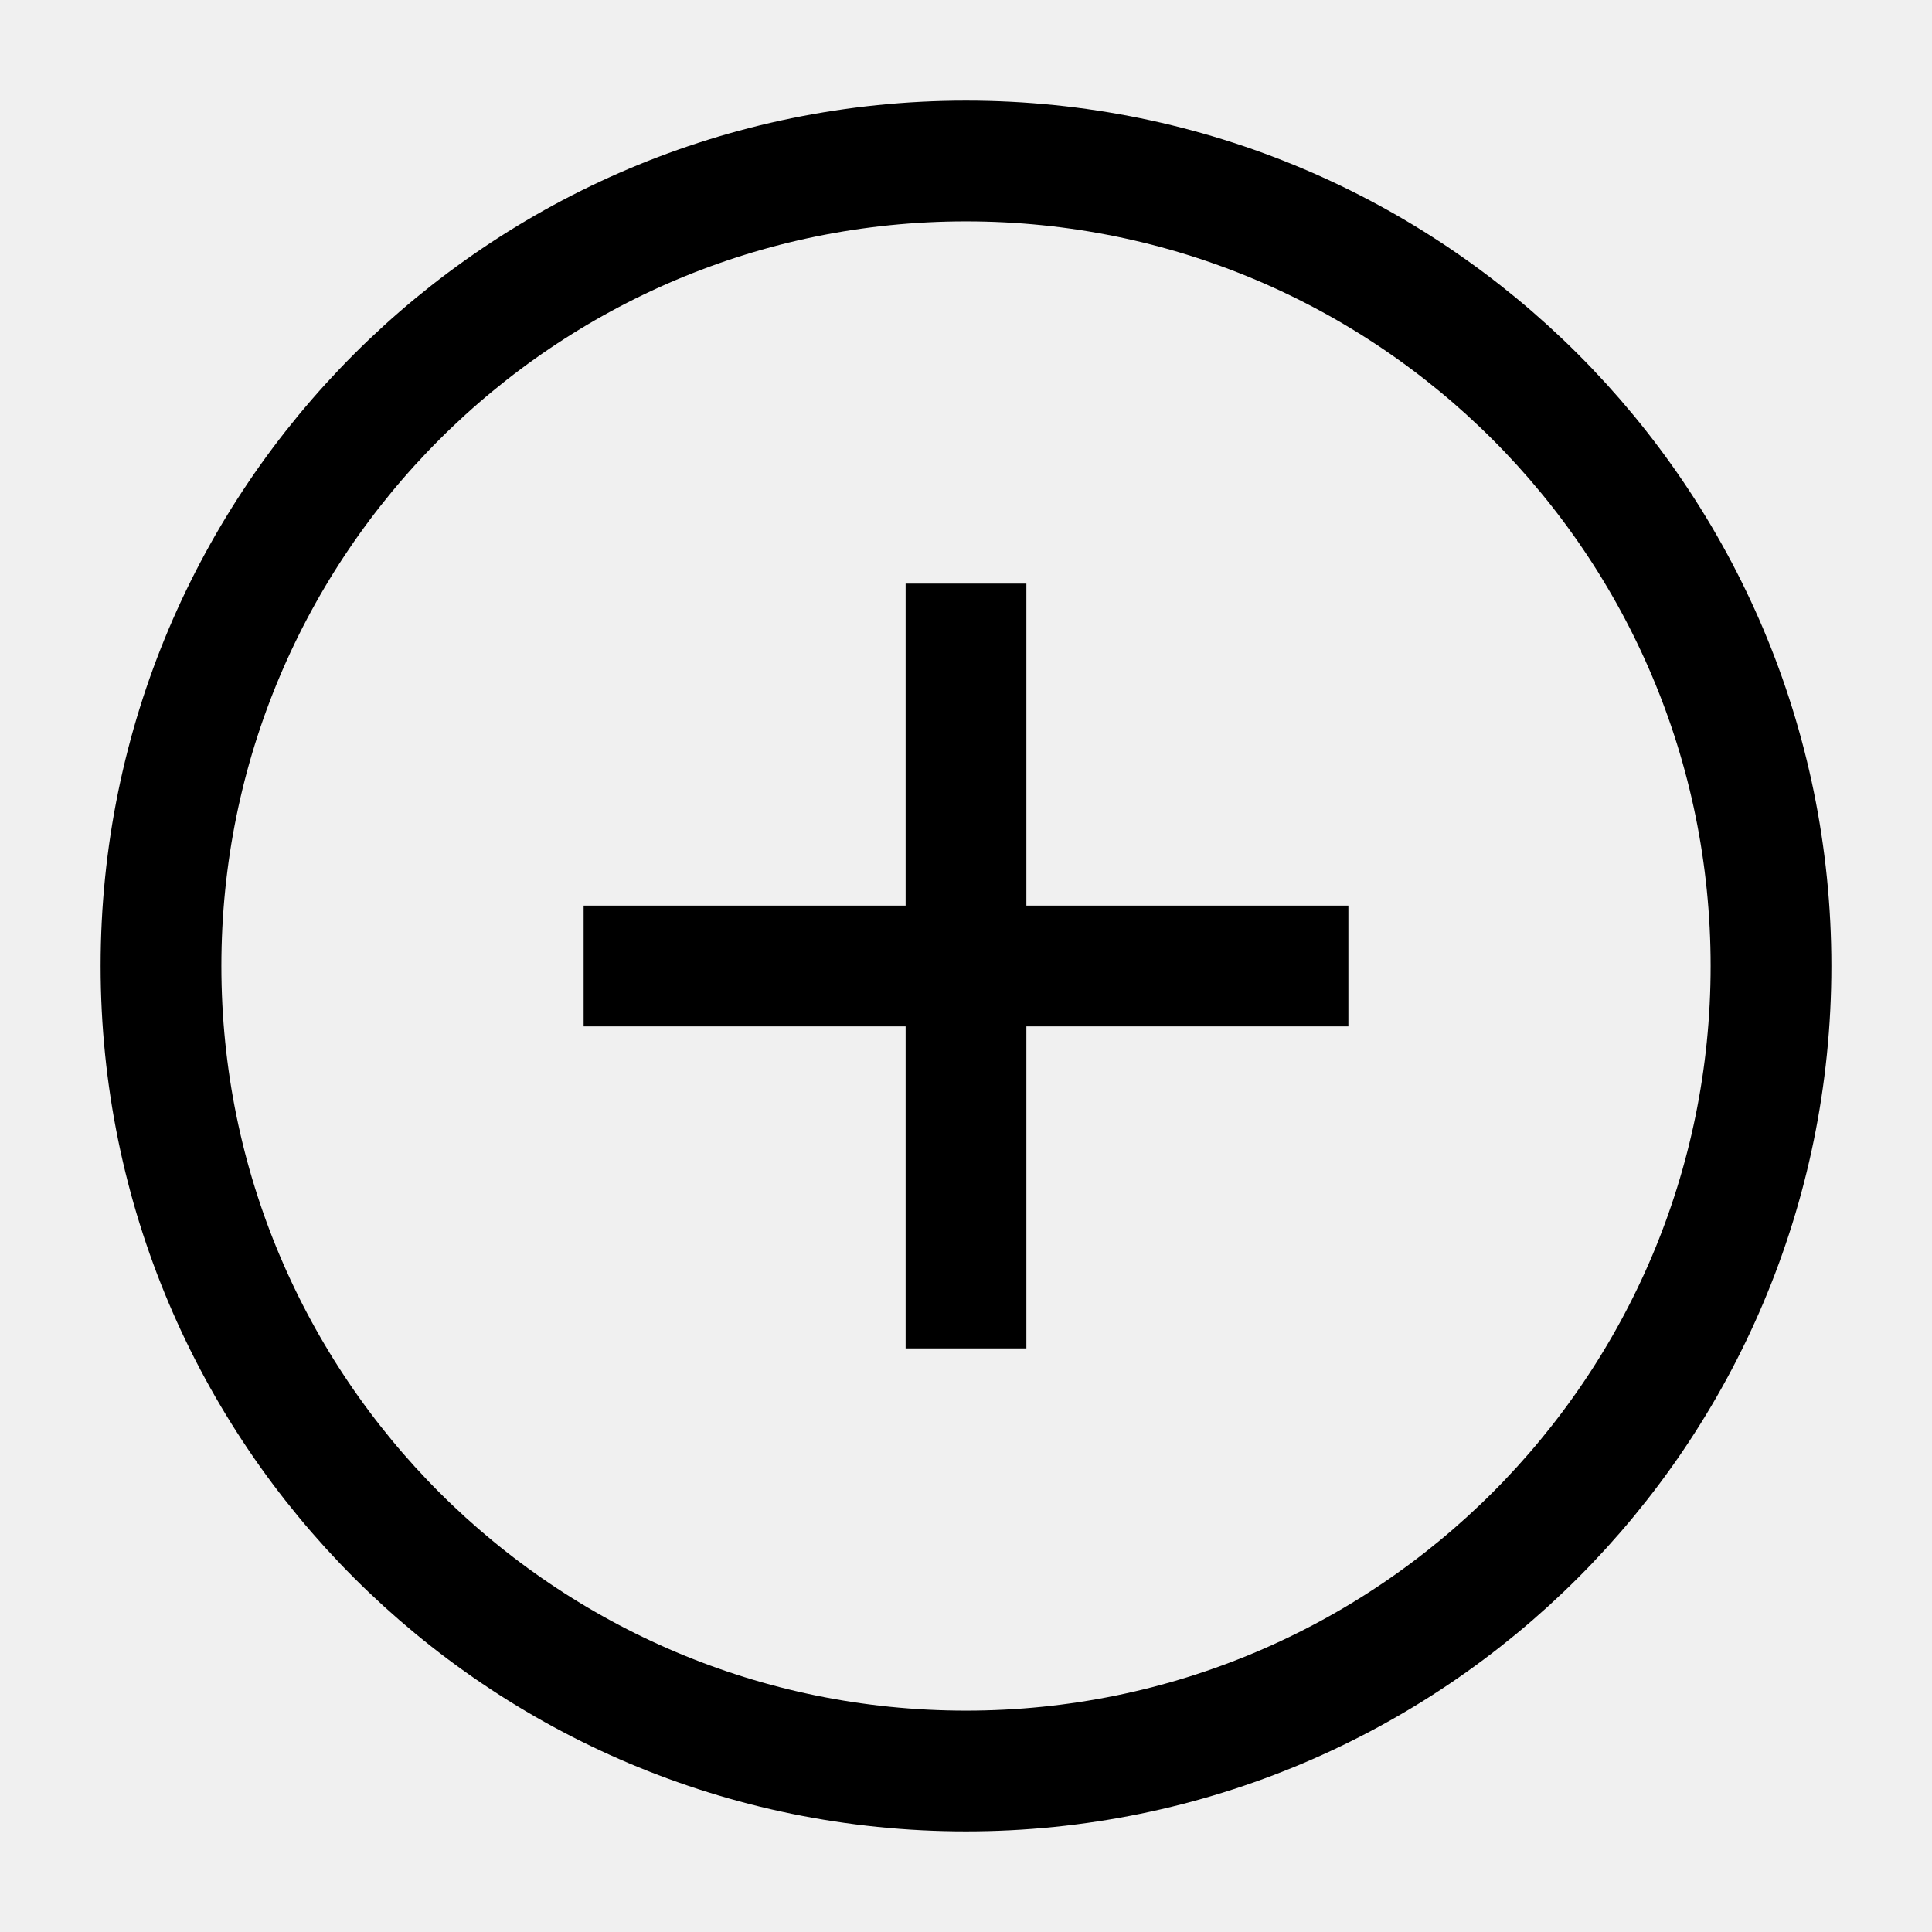
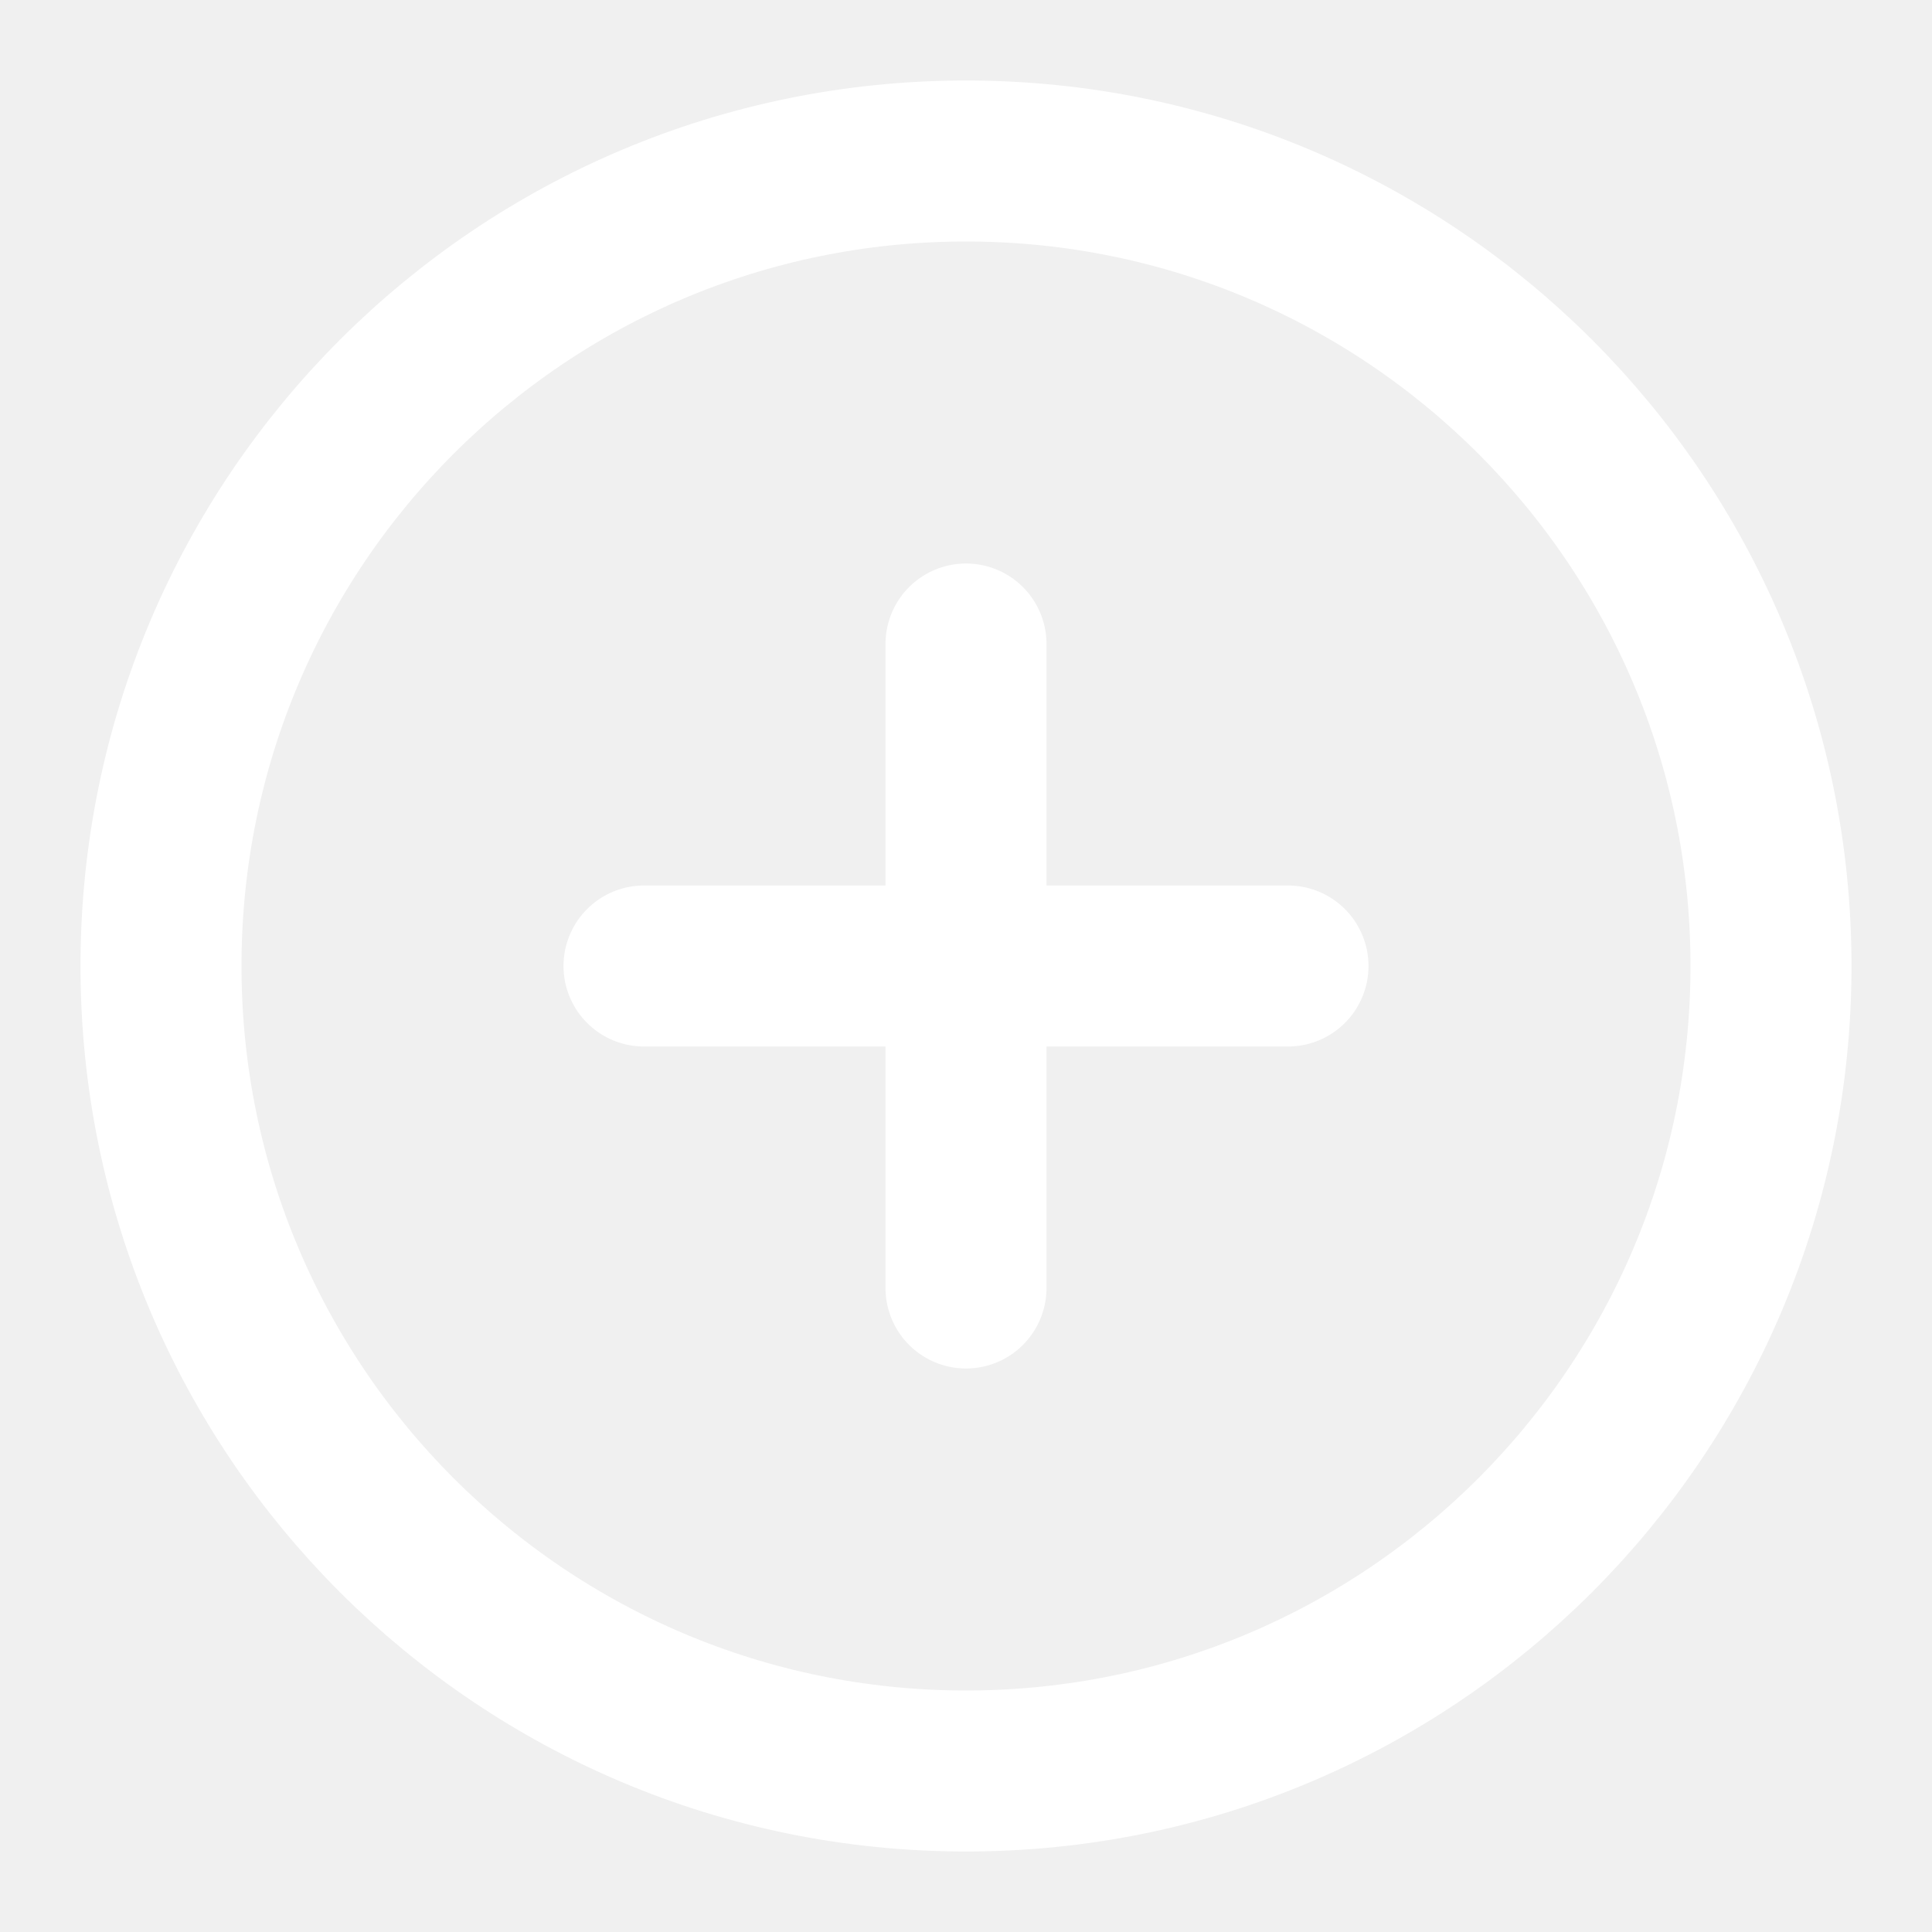
- <svg xmlns="http://www.w3.org/2000/svg" width="24" height="24" viewBox="0 0 24 24" fill="none" stroke="#000000" stroke-width="1.5" stroke-linecap="square" stroke-linejoin="round">
+ <svg xmlns="http://www.w3.org/2000/svg" width="24" height="24" viewBox="0 0 24 24" fill="none" stroke="#ffffff" stroke-width="2" stroke-linecap="round" stroke-linejoin="round">
  <circle cx="12" cy="12" r="10" />
  <line x1="12" y1="8" x2="12" y2="16" />
  <line x1="8" y1="12" x2="16" y2="12" />
</svg>
